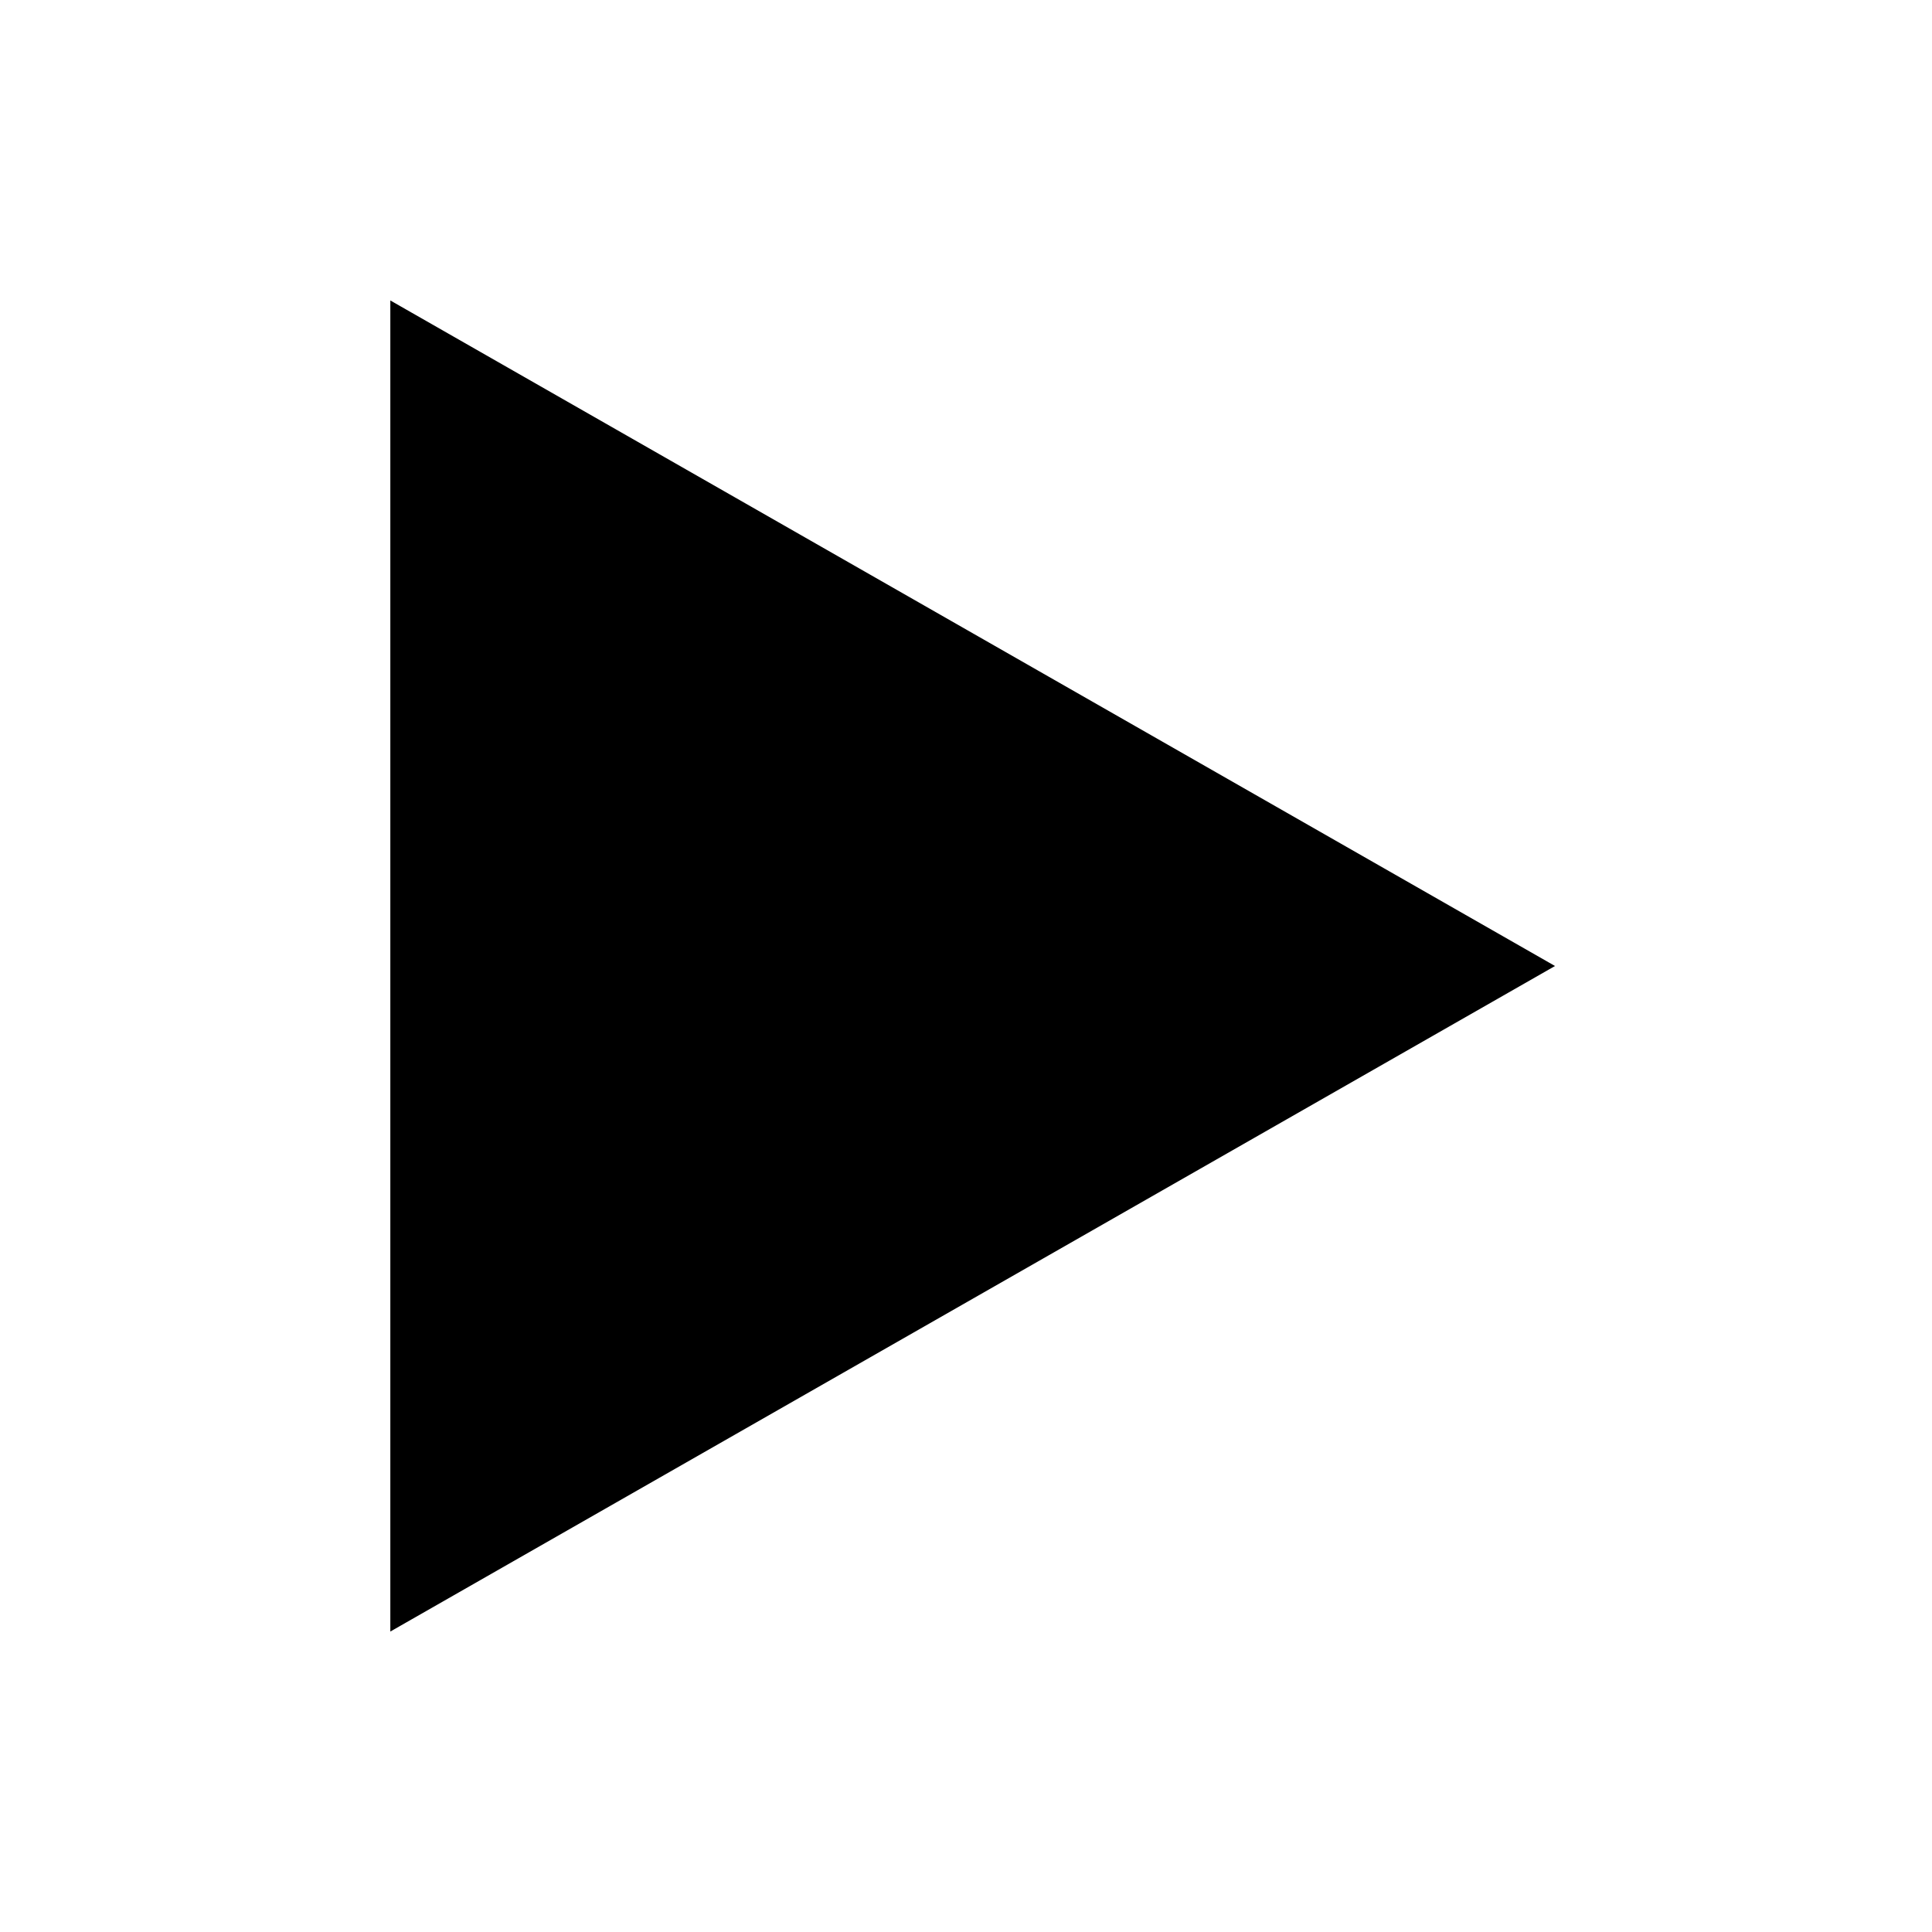
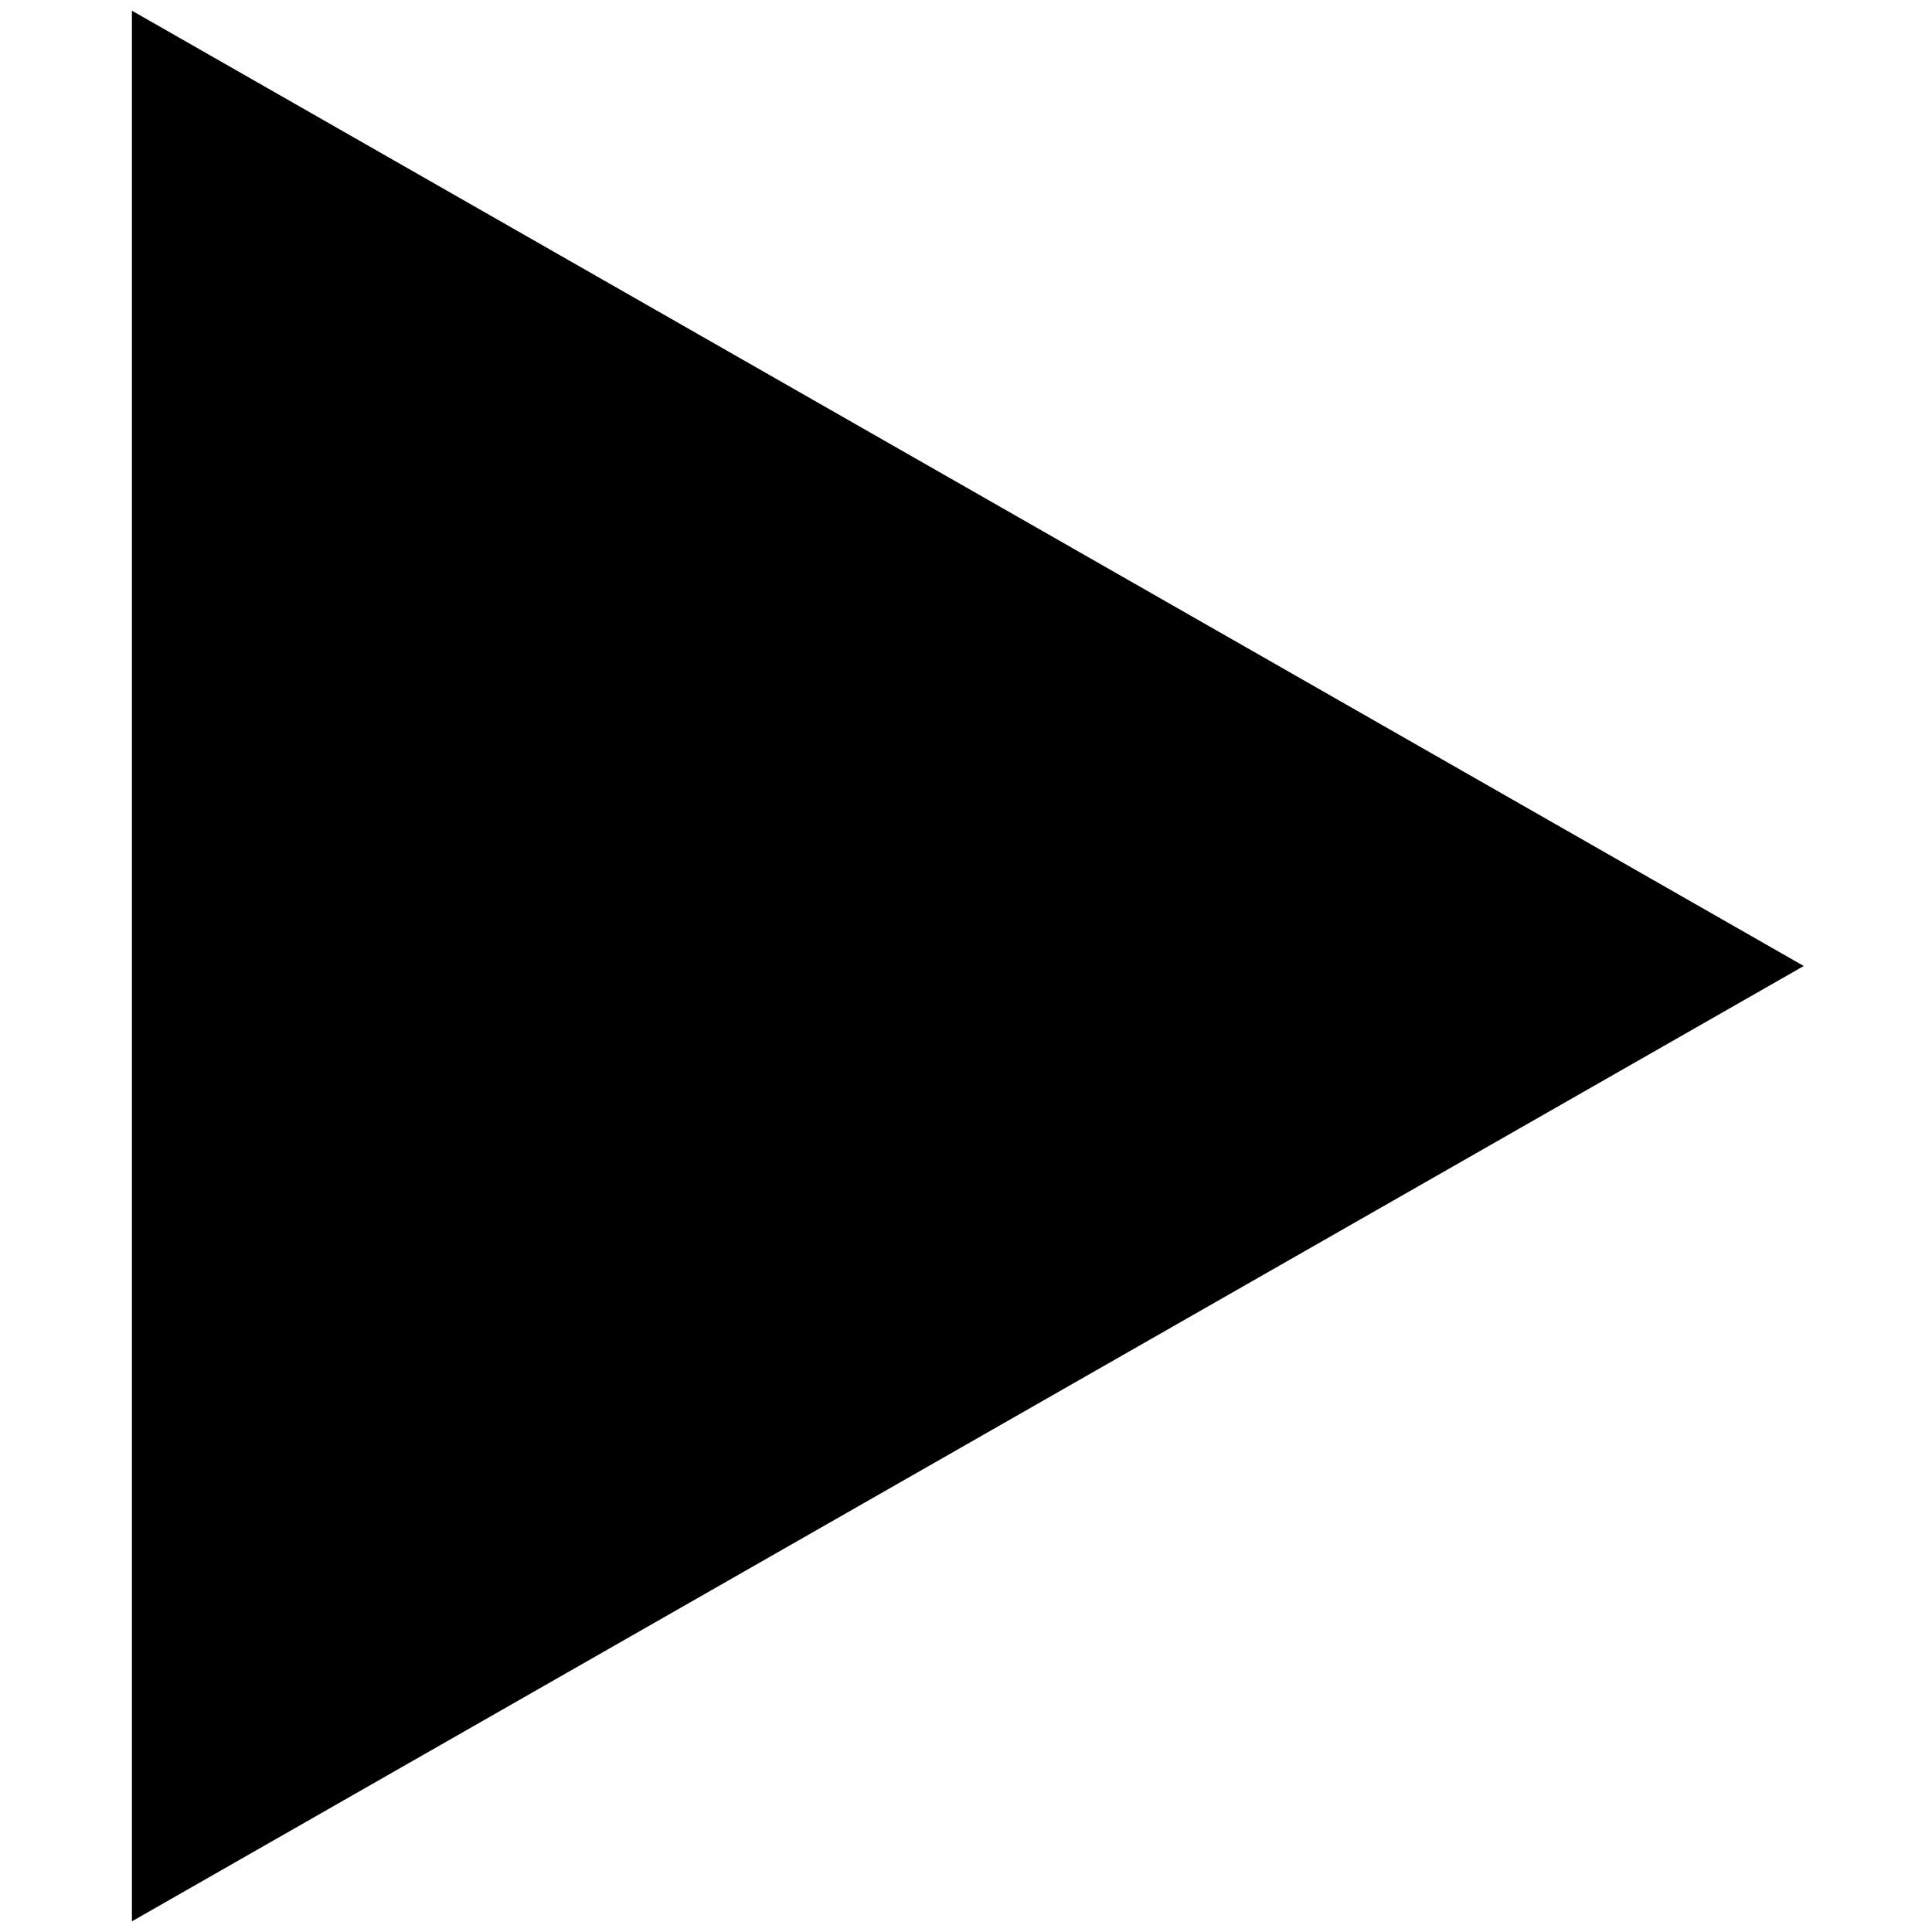
<svg xmlns="http://www.w3.org/2000/svg" width="400" height="400">
  <g>
-     <g display="none" overflow="visible" y="0" x="0" height="100%" width="100%" id="canvasGrid">
-       <rect fill="url(#gridpattern)" stroke-width="0" y="0" x="0" height="100%" width="100%" />
-     </g>
-   </g>
-   <g>
-     <path stroke="#000" transform="rotate(90 201,200) " id="svg_3" d="m64.5,319.437l136.5,-238.875l136.5,238.875l-273,0z" stroke-opacity="null" stroke-width="1.5" fill="#000000" />
+     <path stroke="#000" fill="#000000" stroke-width="1.5" stroke-opacity="null" d="m3.5,371.937l196.5,-343.875l196.5,343.875l-393,0z" id="svg_3" transform="rotate(90 200,200) " />
  </g>
</svg>
